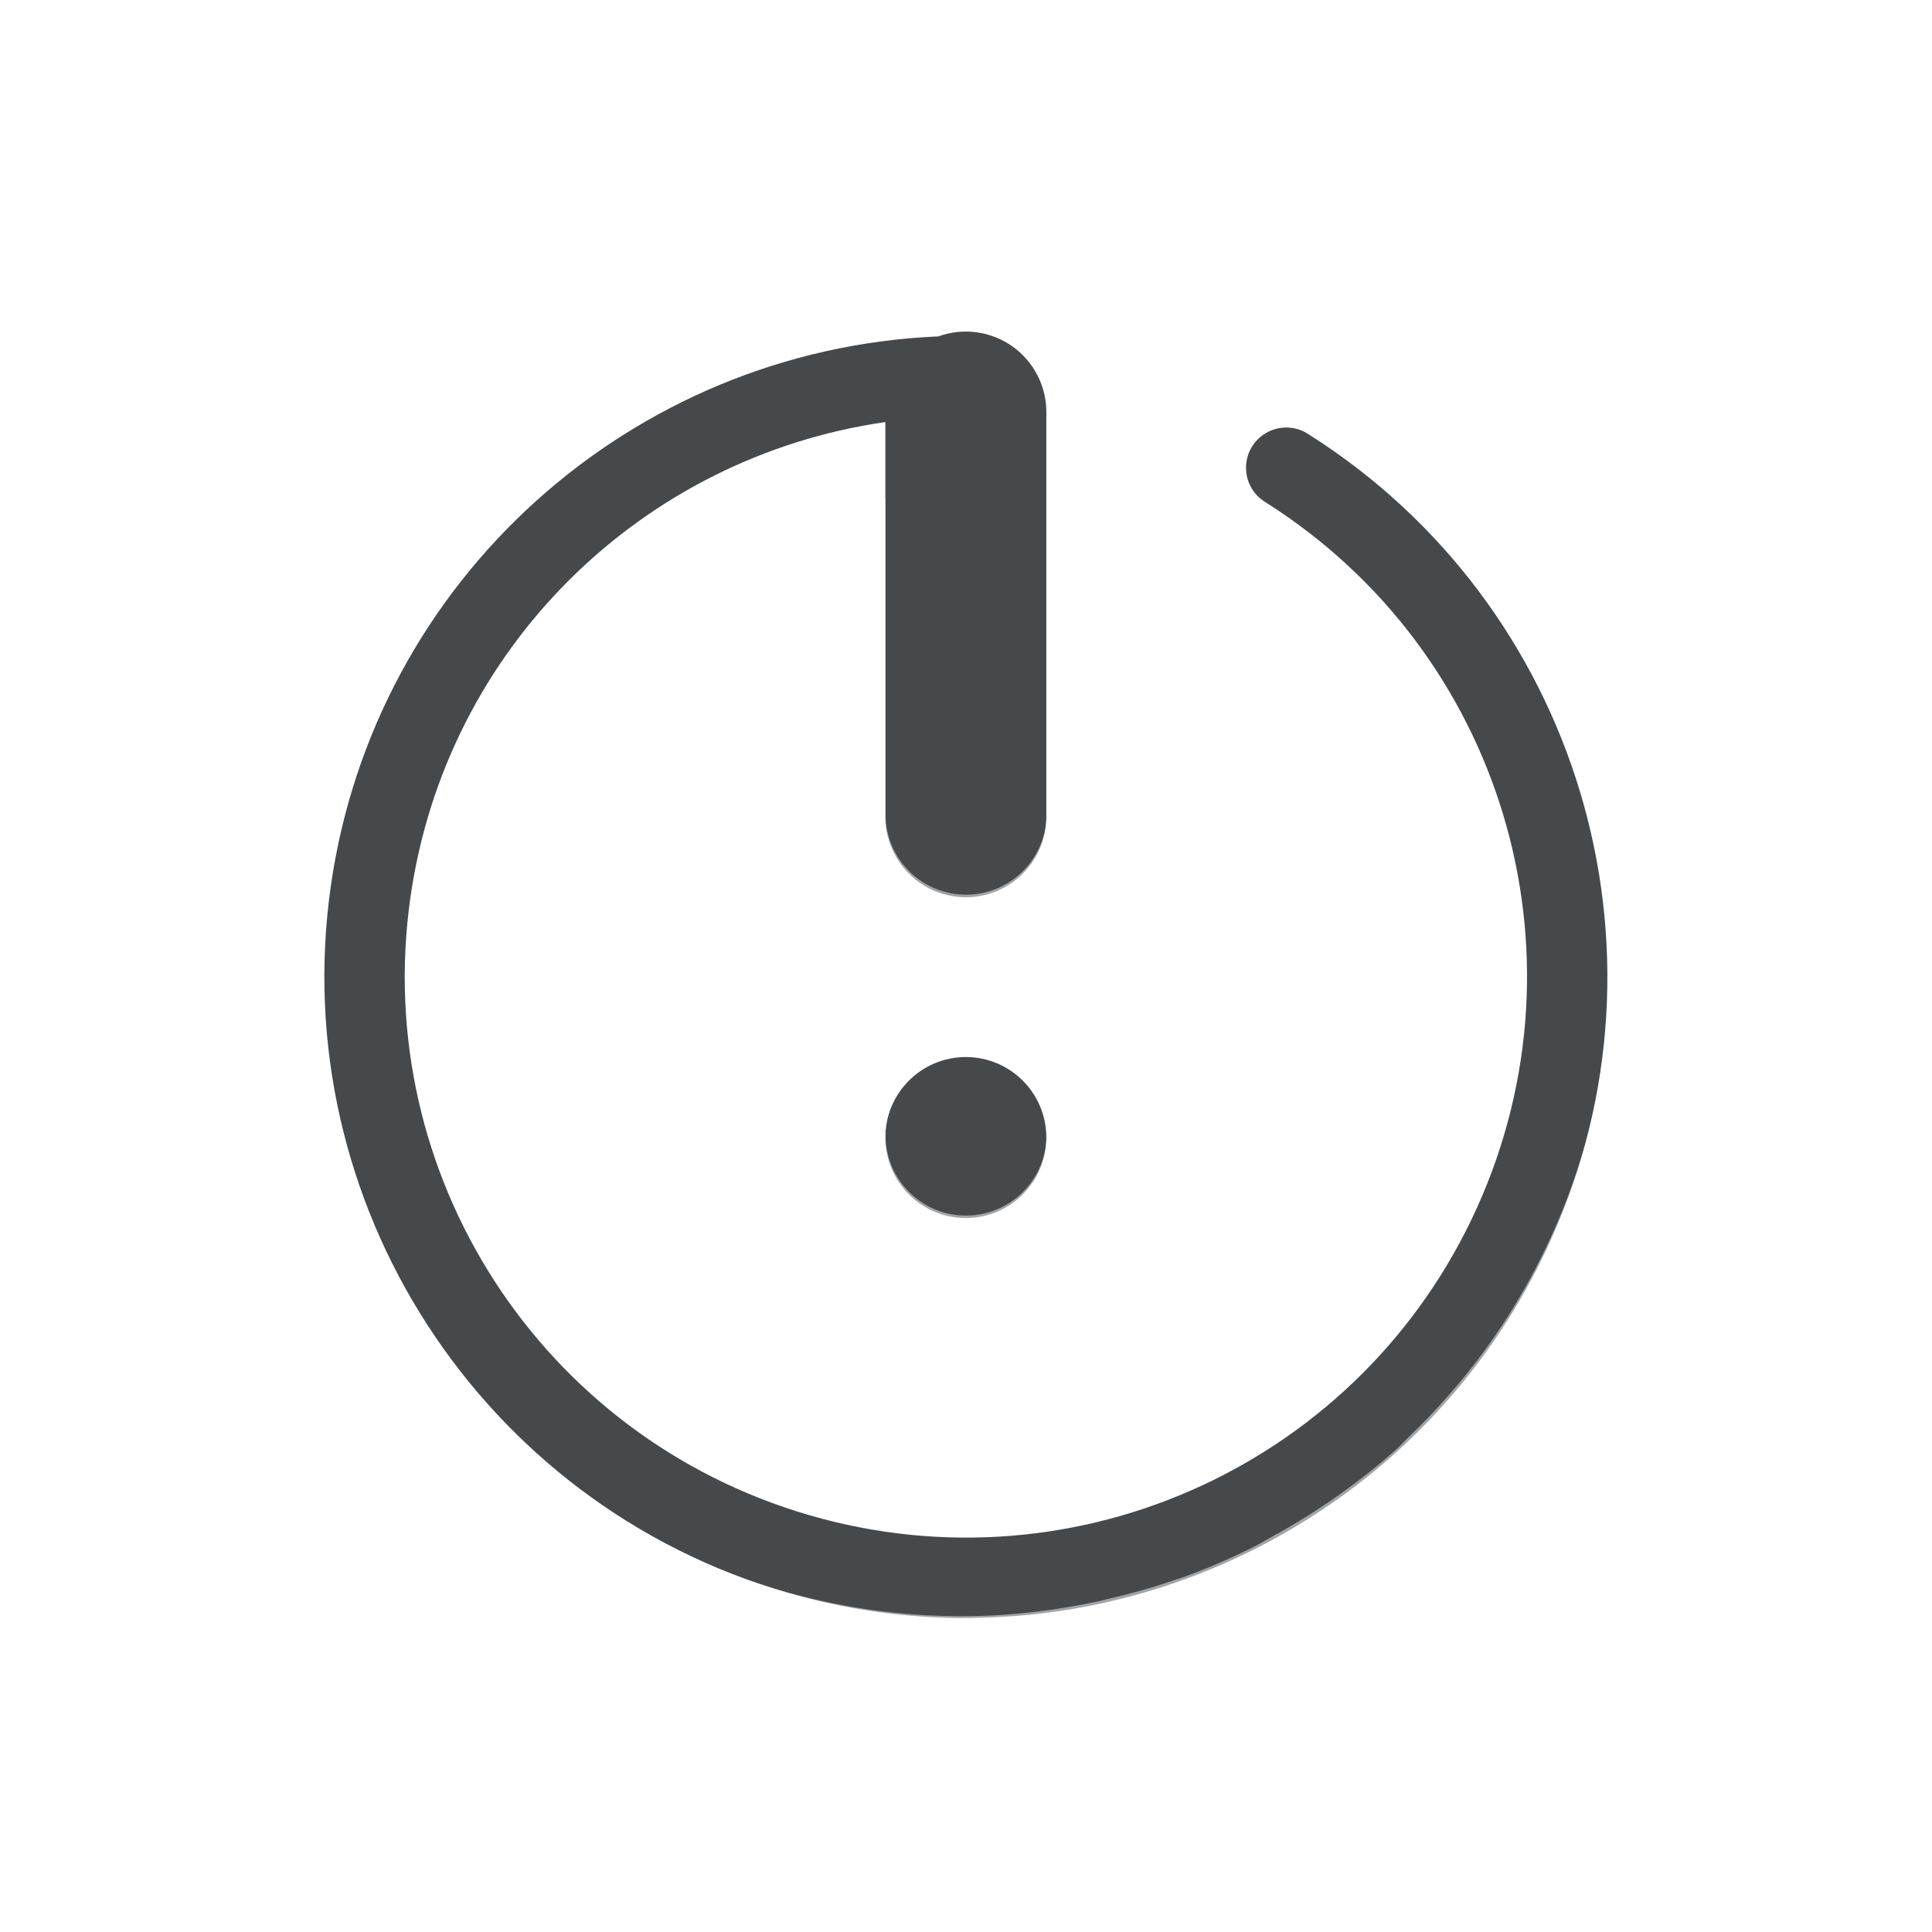
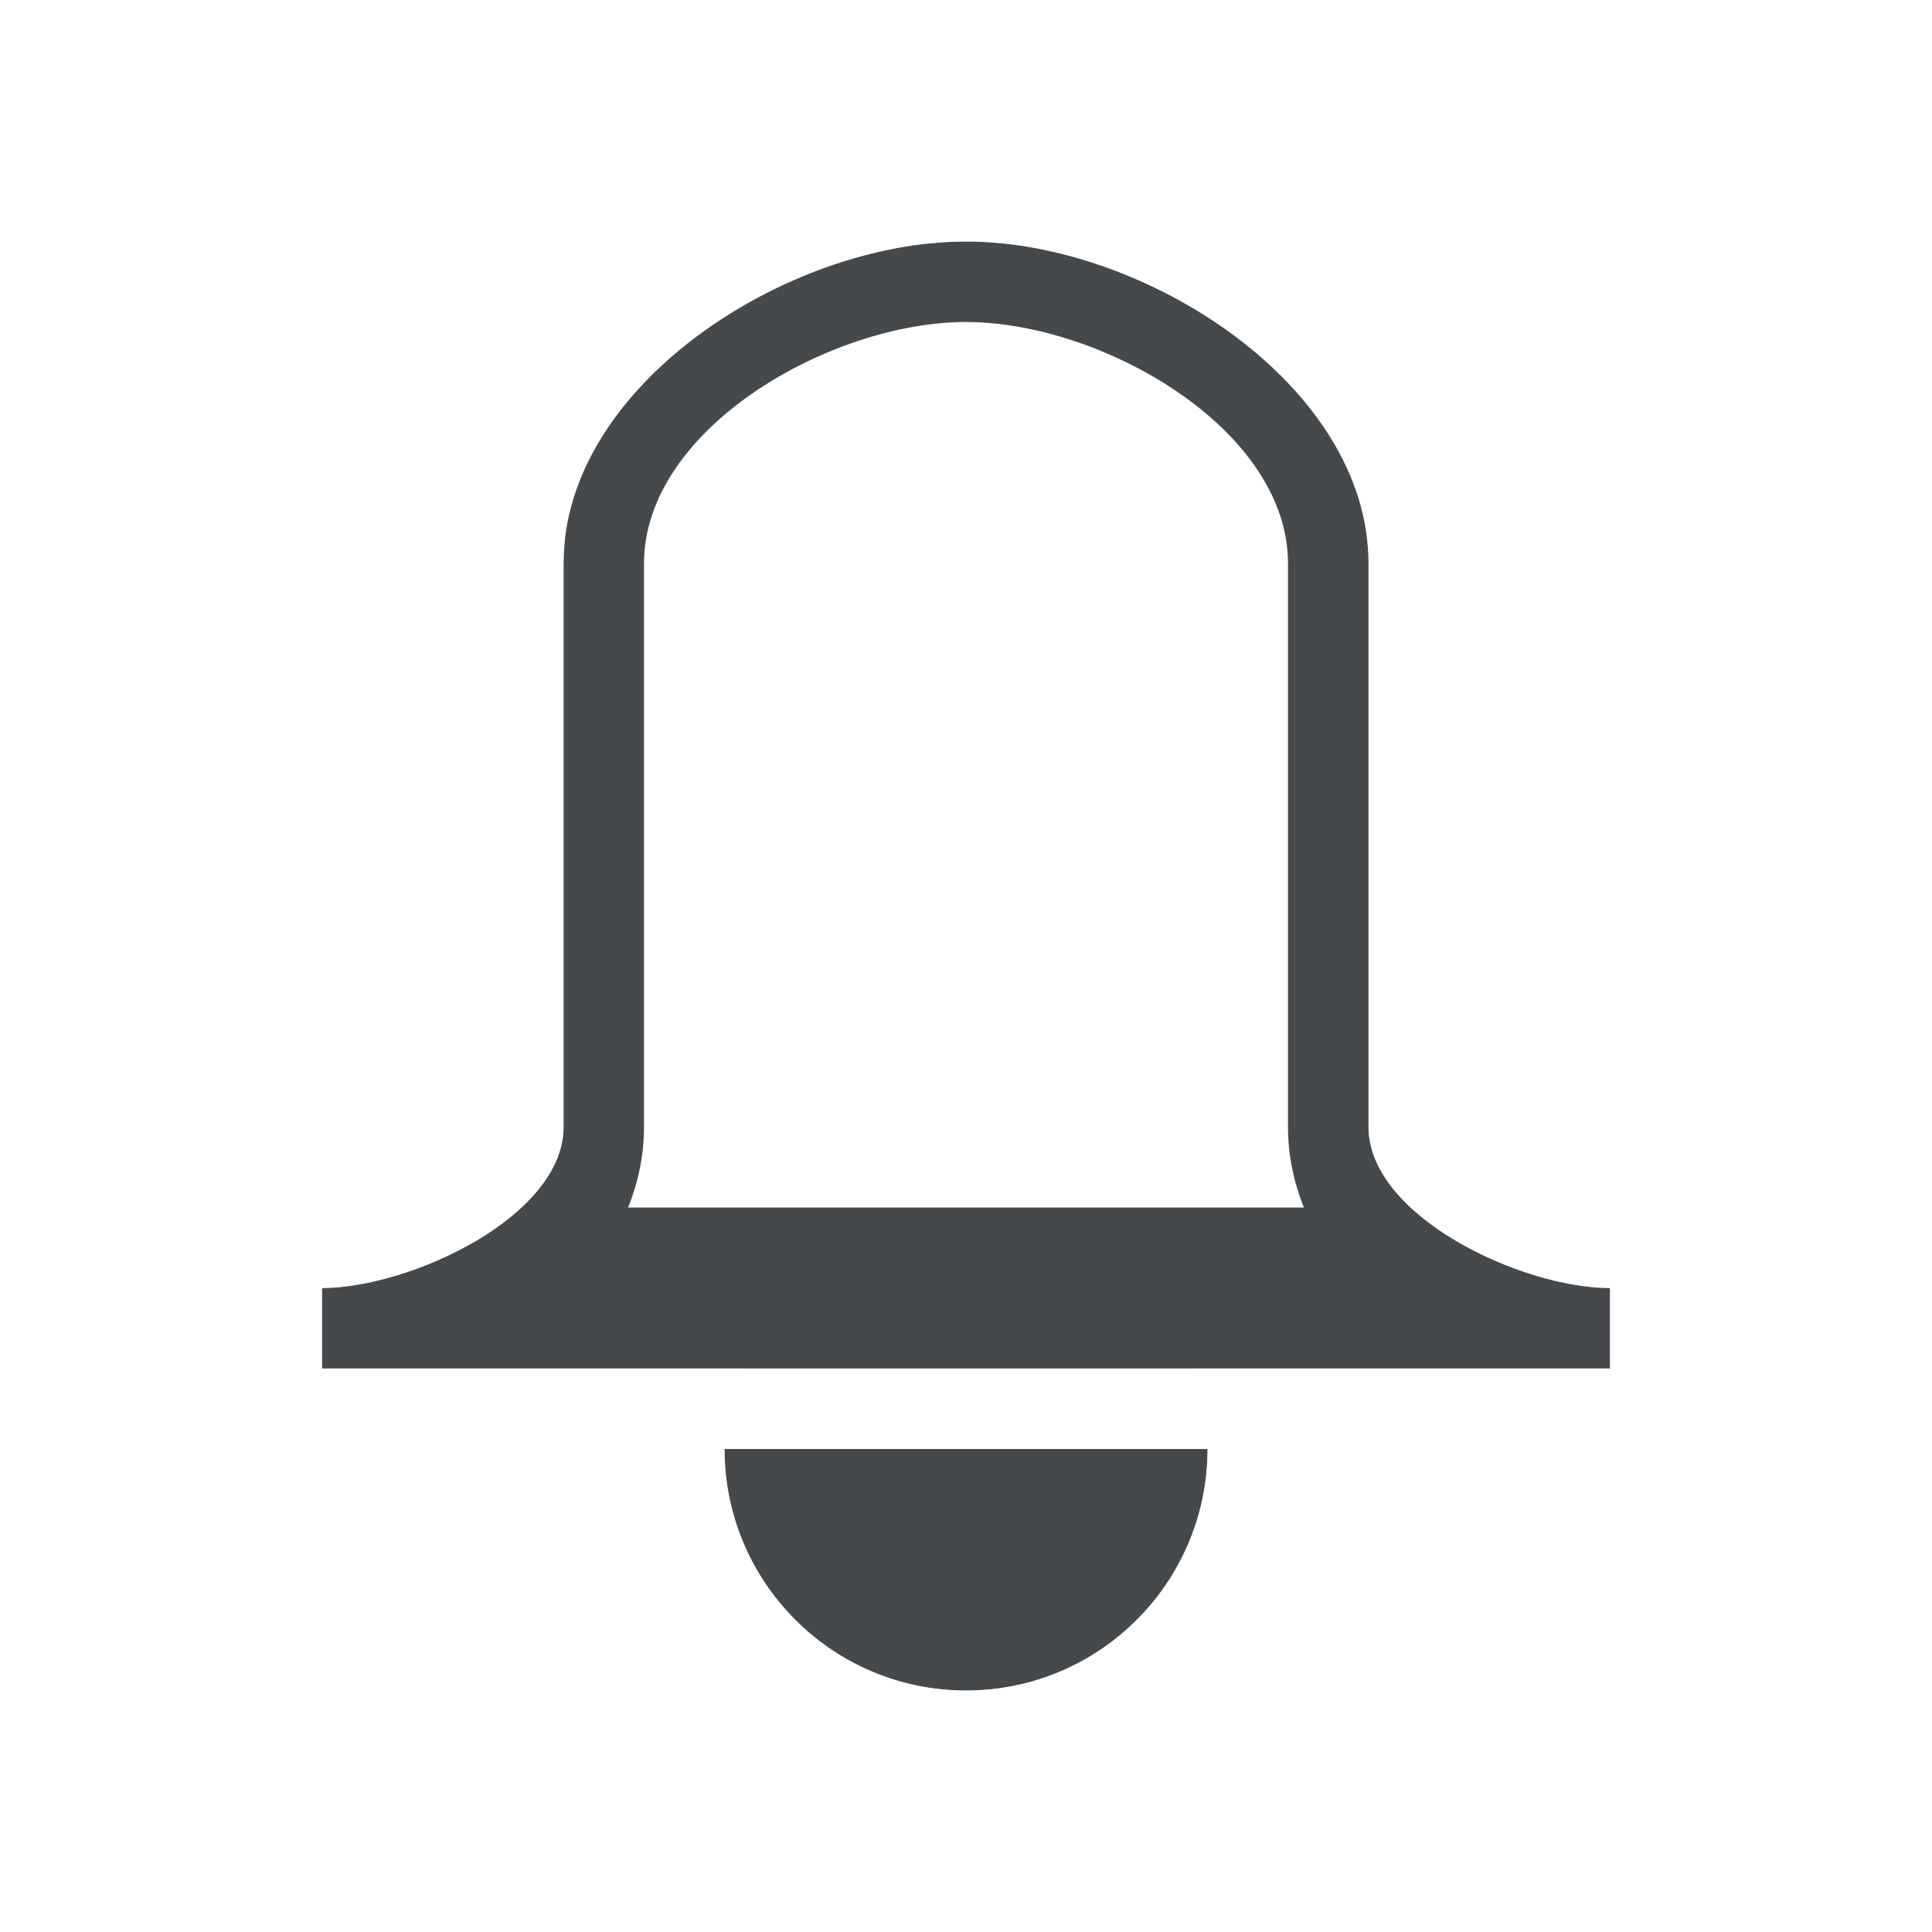
<svg xmlns="http://www.w3.org/2000/svg" id="d" width="24" height="24" version="1.1">
-   <defs>
+   <defs id="e">
    <style id="current-color-scheme" type="text/css">.ColorScheme-Text {color:#090d11;}.ColorScheme-Background{color:#ffffff;}</style>
  </defs>
-   <path id="b" d="m11.93 20.1c0.238 0 0.474-0.01 0.709-0.027 2.821-0.23 5.404-1.957 6.625-4.668 1.629-3.614 0.347-7.885-3.002-10.006a0.5 0.5 0 1 0-0.535 0.844c2.935 1.858 4.052 5.583 2.625 8.75s-4.959 4.798-8.295 3.83c-3.336-0.968-5.448-4.233-4.959-7.672 0.441-3.103 2.877-5.473 5.9-5.908v4.889a1 1 0 0 0 1.016 1.014 1 1 0 0 0 0.984-1.014v-5a1 1 0 0 0-1.342-0.953c-3.814 0.163-7.005 3.021-7.547 6.832-0.558 3.925 1.863 7.669 5.67 8.773 0.714 0.207 1.437 0.311 2.15 0.316zm0.068-4.969a1 1 0 0 0 1-1 1 1 0 0 0-1-1 1 1 0 0 0-1 1 1 1 0 0 0 1 1z" style="fill-opacity:.75;fill:currentColor" class="ColorScheme-Text" />
-   <path id="c" d="m11.879 21.077c4.684 0.039 8.629-3.517 9.078-8.182 0.449-4.665-2.744-8.91-7.35-9.768a0.5 0.5 0 1 0-0.184 0.982c4.104 0.764 6.94 4.529 6.539 8.688-0.087 0.906-0.329 1.761-0.686 2.549-0.004 0.009-0.008 0.018-0.012 0.027-3e-3 0.007-0.007 0.013-0.01 0.02-0.285 0.619-0.644 1.194-1.068 1.715-0.06 0.074-0.121 0.145-0.184 0.217-0.158 0.181-0.323 0.354-0.496 0.52-0.057 0.054-0.11 0.113-0.168 0.166-0.003 0.003-0.007 5e-3 -0.01 0.008-0.213 0.192-0.439 0.367-0.672 0.535-0.083 0.06-0.168 0.117-0.254 0.174-0.199 0.132-0.404 0.255-0.615 0.369-0.064 0.035-0.126 0.074-0.191 0.107-0.281 0.143-0.572 0.269-0.871 0.379-0.035 0.013-0.072 0.023-0.107 0.035-0.281 0.099-0.568 0.179-0.861 0.246-0.04 0.009-0.079 0.021-0.119 0.029-0.566 0.121-1.151 0.189-1.752 0.184-4.175-0.034-7.623-3.246-7.955-7.41s2.563-7.884 6.68-8.58a0.5 0.5 0 0 0-0.166-0.986c-4.619 0.781-7.882 4.973-7.51 9.645 0.372 4.672 4.259 8.293 8.943 8.332zm0.121-2.977a6 6 0 0 0 6-6 6 6 0 0 0-5-5.914v3.914a1 1 0 0 1-0.984 1.014 1 1 0 0 1-1.016-1.014v-3.91a6 6 0 0 0-5 5.91 6 6 0 0 0 6 6zm0-3a1 1 0 0 1-1-1 1 1 0 0 1 1-1 1 1 0 0 1 1 1 1 1 0 0 1-1 1z" style="fill-opacity:.5;fill:currentColor" class="ColorScheme-Background" />
+   <path class="ColorScheme-Text" d="m12 3c-2.216 0-5 1.784-5 4v7c0 1.105-1.895 2-3 2v1h3 2.18 5.648 3.172 2v-1c-1.105 0-3-0.895-3-2v-7c0-2.216-2.784-4-5-4zm0 1c1.679 0 4 1.321 4 3v7c0 0.354 0.073 0.689 0.197 1h-4.197-4.197c0.124-0.311 0.197-0.646 0.197-1v-7c0-1.679 2.321-3 4-3zm-3 14a3 3 0 0 0 3 3 3 3 0 0 0 3-3h-6z" style="fill-opacity:.75;fill:currentColor" />
+   <path id="c" class="ColorScheme-Background" d="m12 2c-2.753 0-6 2.247-6 5v7c0 0.564-1.436 1-2 1-0.552 5.5e-5 -1 0.448-1 1v1c5.52e-5 0.552 0.448 1 1 1h3 1c0 1.427 0.764 2.751 2 3.465 1.236 0.714 2.764 0.714 4 0s2-2.037 2-3.465h1 3c0.552-5.5e-5 1-0.448 1-1v-1c-5.5e-5 -0.552-0.448-1-1-1-0.564 0-2-0.436-2-1v-7c0-2.753-3.247-5-6-5zm0 1c0.139 0 0.275 0.008 0.41 0.021 0.004 3.668e-4 0.008-3.77e-4 0.012 0 4.21e-4 3.81e-5 0.003-3.82e-5 0.004 0 0.155 0.014 1.254 0.032 1.383 0.059 0.13 0.027 0.257 0.061 0.383 0.1 0.125 0.039 0.249 0.082 0.369 0.133 0.12 0.05 0.236 0.107 0.35 0.168 0.113 0.061 0.224 0.129 0.33 0.201 0.106 0.072 0.208 0.149 0.307 0.23 0.197 0.163 0.378 0.344 0.541 0.541 0.081 0.099 0.159 0.2 0.23 0.307s0.14 0.217 0.201 0.33c0.061 0.113 0.117 0.23 0.168 0.35s0.094 0.244 0.133 0.369c0.039 0.125 0.073 0.252 0.1 0.383 0.027 0.13 0.045 0.264 0.059 0.398 0.005 0.051 0.004 0.103 0.008 0.154 0.008 0.085 0.014 0.17 0.014 0.256v7c0 0.483 0.363 0.926 0.863 1.272 0.644 0.444 1.515 0.729 2.137 0.729v1h-5.172a3 3 0 0 1 0.172 1 3 3 0 0 1-3 3 3 3 0 0 1-3-3 3 3 0 0 1 0.18-1h-5.18v-1c0.069 0 0.138-0.003 0.205-0.01 0.471-0.048 1.142-0.26 1.709-0.576 0.612-0.362 1.086-0.862 1.086-1.414v-7c0-0.086 0.005-0.171 0.014-0.256 0.003-0.051 0.003-0.104 0.008-0.154 0.014-0.135 0.032-0.268 0.059-0.398 0.027-0.13 0.061-0.257 0.1-0.383 0.039-0.125 0.082-0.249 0.133-0.369 0.05-0.12 0.107-0.236 0.168-0.35 0.061-0.113 0.129-0.224 0.201-0.33s0.149-0.208 0.23-0.307c0.163-0.197 0.344-0.378 0.541-0.541 0.099-0.081 0.2-0.159 0.307-0.23s0.217-0.14 0.33-0.201c0.113-0.061 0.23-0.117 0.35-0.168 0.12-0.05 0.244-0.094 0.369-0.133 0.125-0.039 0.252-0.073 0.383-0.1 0.129-0.026 1.228-0.045 1.383-0.059 0.143-0.014 0.286-0.021 0.426-0.021z" style="fill-opacity:.5;fill:currentColor" />
</svg>
